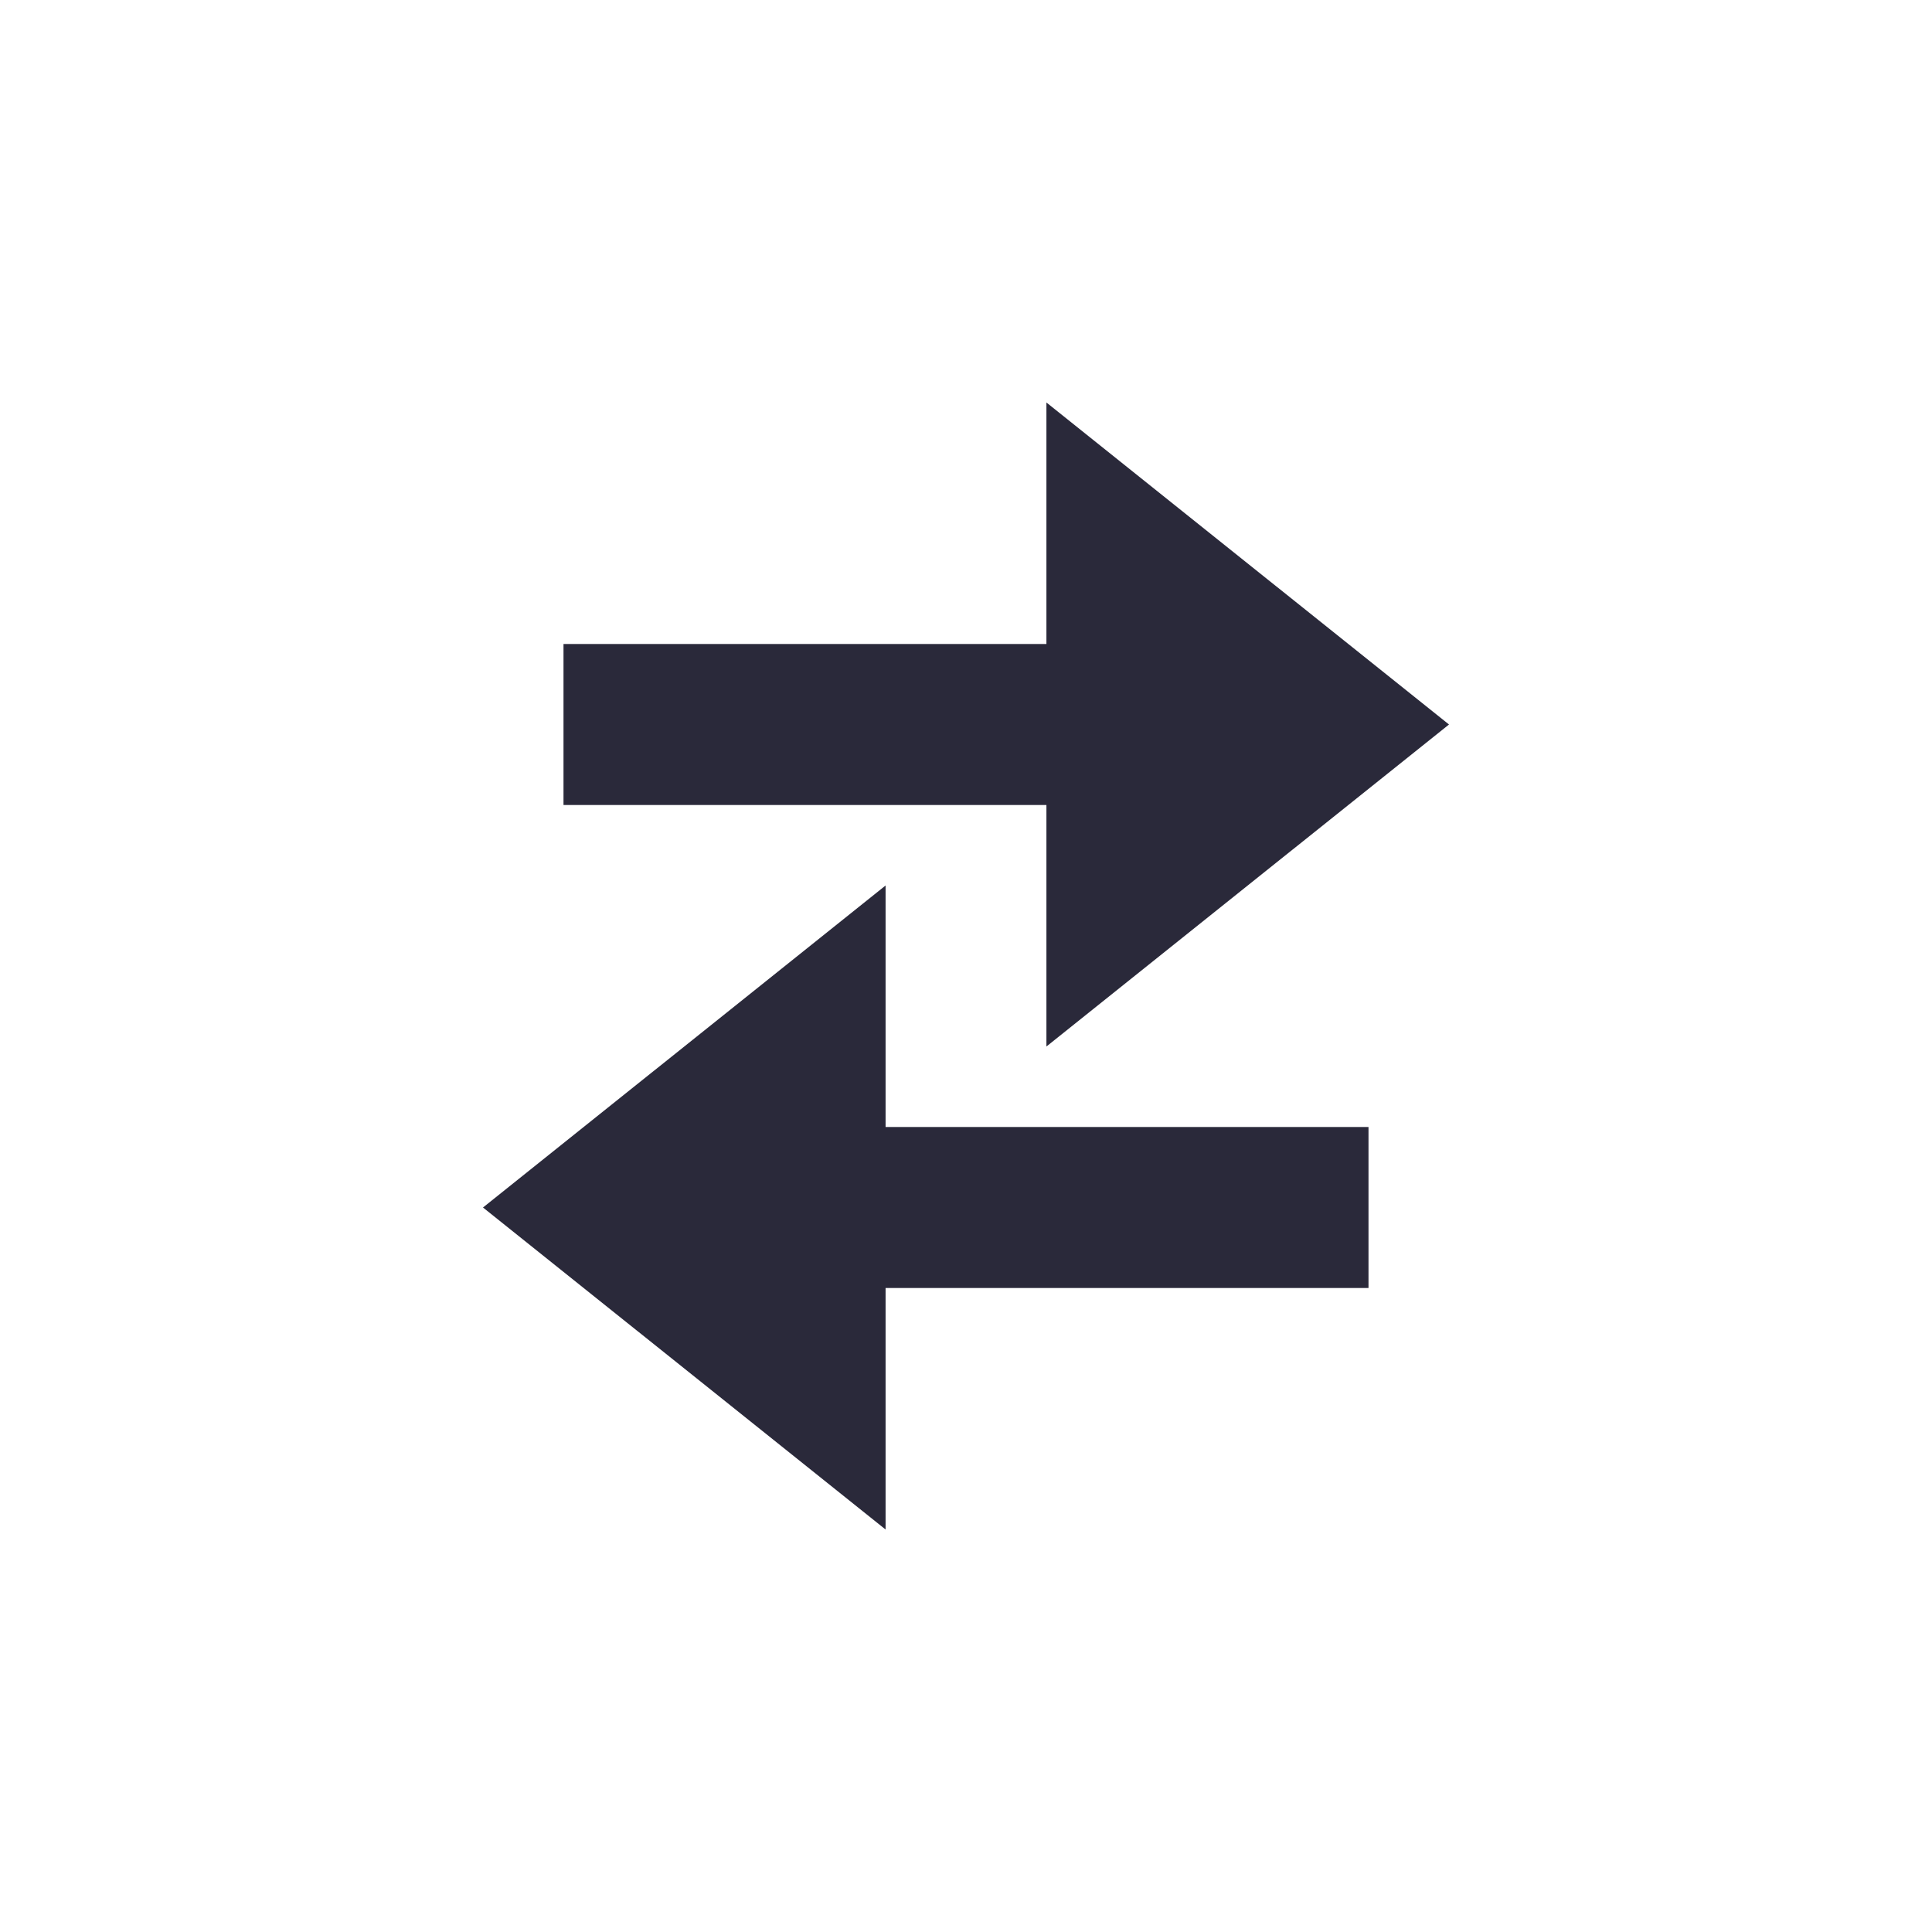
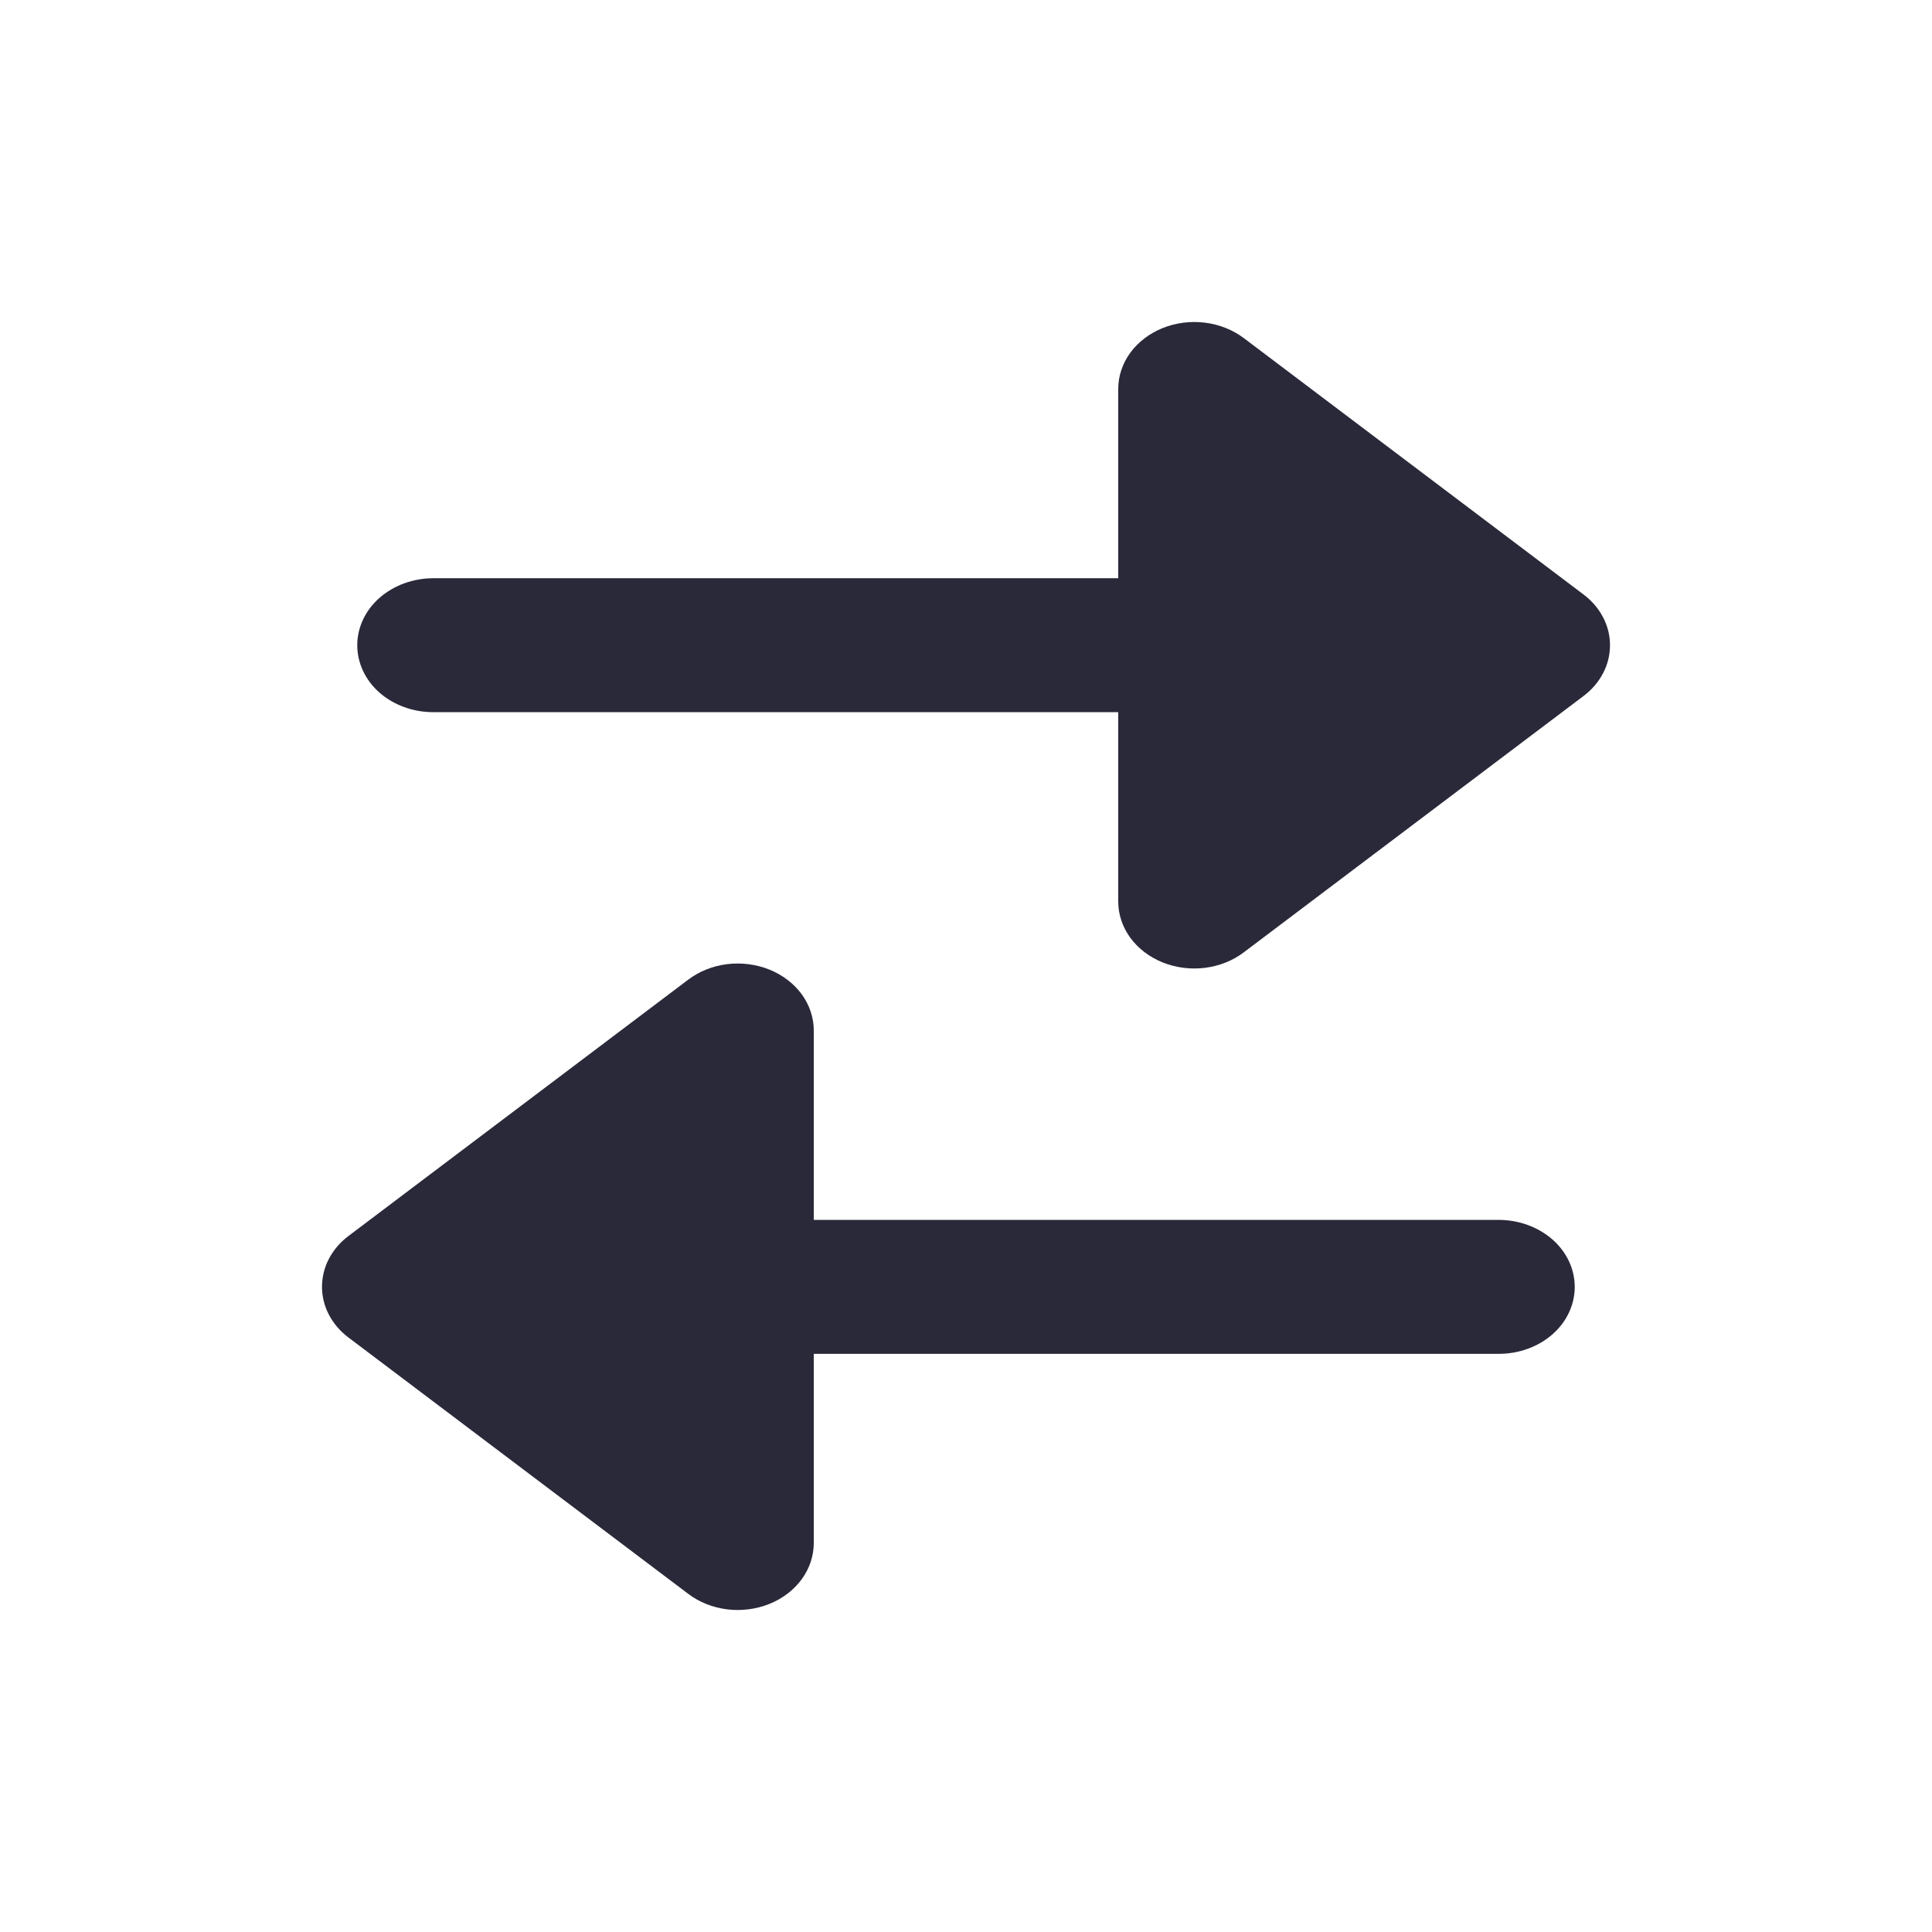
<svg xmlns="http://www.w3.org/2000/svg" width="24" height="24" viewBox="0 0 24 24" fill="none">
  <g id="compare">
    <g id="main">
-       <path d="M11.001 11L6 15L11.001 19V16H17V14H11.001V11Z" fill="#2A293A" />
-       <path d="M12.999 13L18 9L12.999 5V8H7V10H12.999V13Z" fill="#2A293A" />
+       <path d="M15.451 11.83L19.67 8.647C19.774 8.569 19.857 8.472 19.914 8.363C19.971 8.254 20 8.135 20 8.015C20 7.895 19.971 7.777 19.914 7.668C19.857 7.559 19.774 7.462 19.67 7.384L15.451 4.2C15.314 4.097 15.146 4.03 14.967 4.008C14.788 3.986 14.605 4.01 14.441 4.076C14.277 4.143 14.138 4.249 14.04 4.383C13.943 4.517 13.891 4.673 13.891 4.832L13.891 7.183L5.383 7.183C5.132 7.183 4.892 7.271 4.714 7.427C4.537 7.583 4.438 7.795 4.438 8.015C4.438 8.236 4.537 8.448 4.714 8.604C4.892 8.76 5.132 8.847 5.383 8.847L13.891 8.847L13.891 11.199C13.891 11.358 13.943 11.514 14.04 11.648C14.138 11.782 14.277 11.888 14.441 11.955C14.605 12.021 14.788 12.045 14.967 12.023C15.146 12.001 15.314 11.934 15.451 11.83Z" fill="#2A293A" />
+       <path d="M8.549 12.17L4.33 15.353C4.226 15.431 4.143 15.528 4.086 15.637C4.029 15.746 4 15.865 4 15.985C4 16.105 4.029 16.223 4.086 16.332C4.143 16.441 4.226 16.538 4.33 16.616L8.549 19.799C8.686 19.903 8.854 19.97 9.033 19.992C9.212 20.014 9.395 19.99 9.559 19.924C9.723 19.858 9.862 19.751 9.96 19.617C10.057 19.483 10.109 19.327 10.109 19.168L10.109 16.818L18.617 16.818C18.868 16.818 19.108 16.731 19.286 16.575C19.463 16.419 19.562 16.207 19.562 15.986C19.562 15.766 19.463 15.554 19.286 15.398C19.108 15.242 18.868 15.154 18.617 15.154L10.109 15.154L10.109 12.801C10.109 12.642 10.057 12.486 9.96 12.352C9.862 12.218 9.723 12.112 9.559 12.045C9.395 11.979 9.212 11.955 9.033 11.977C8.854 11.999 8.686 12.066 8.549 12.17Z" fill="#2A293A" />
    </g>
  </g>
</svg>
